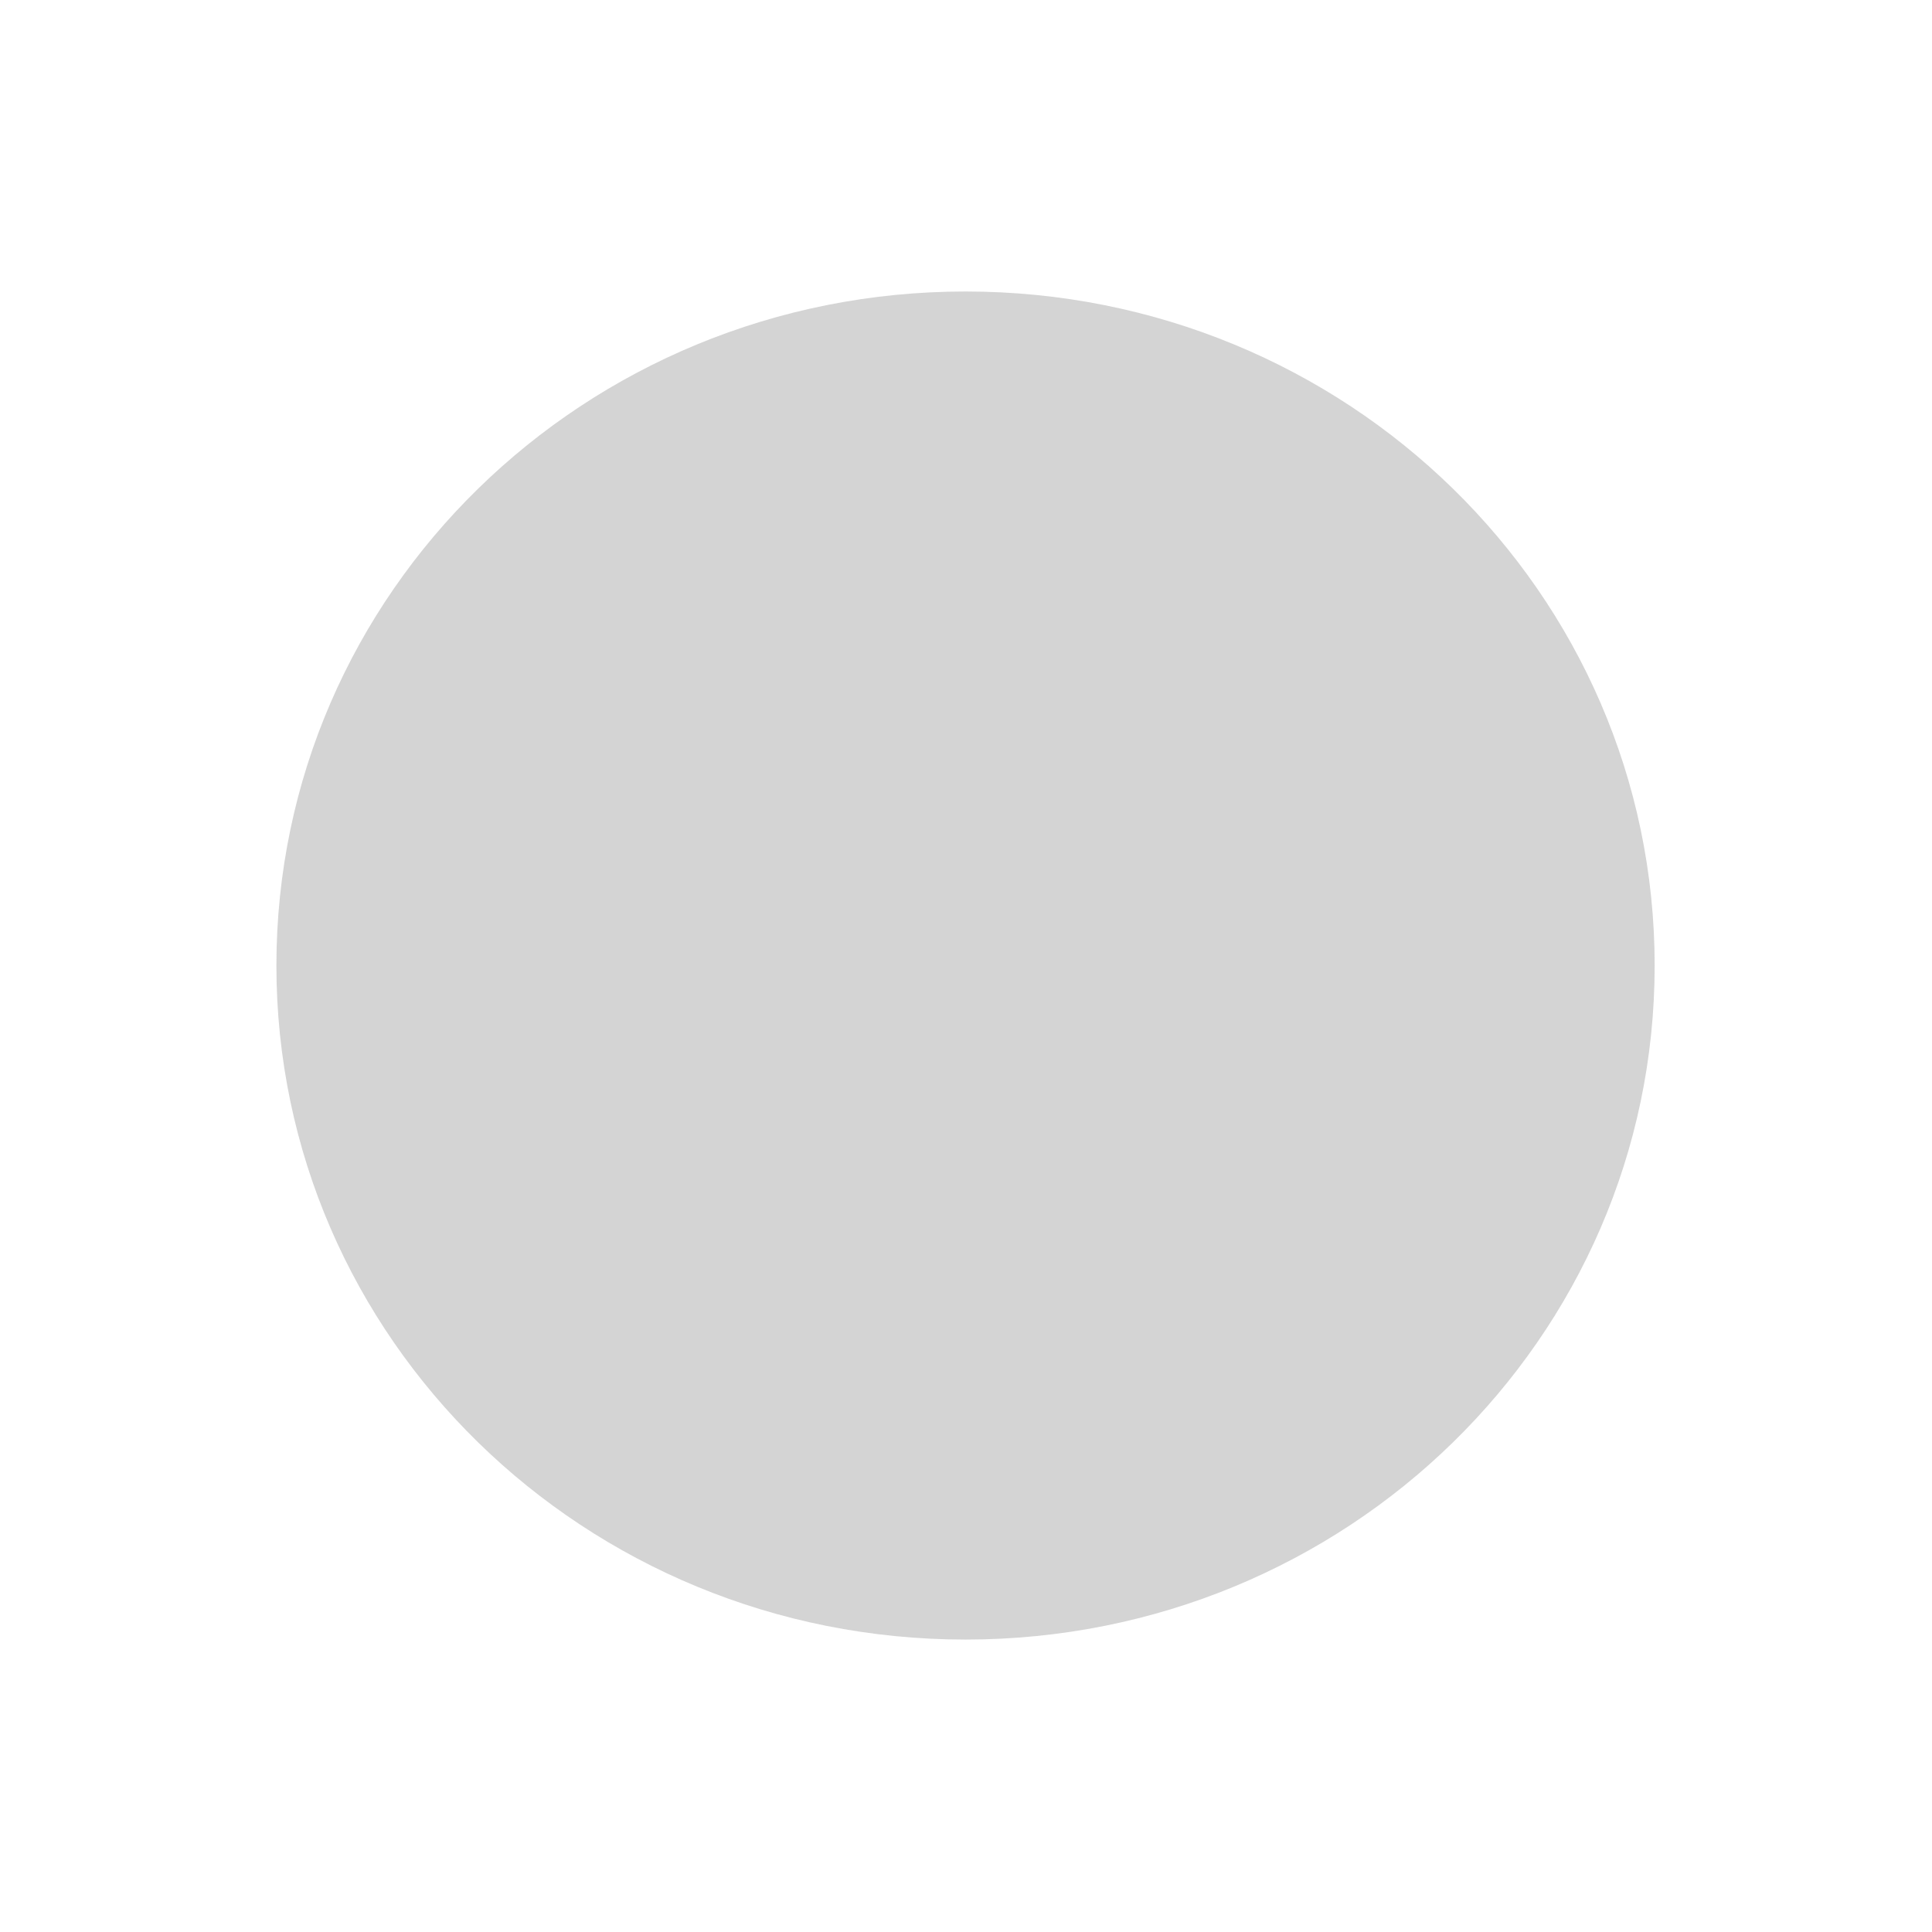
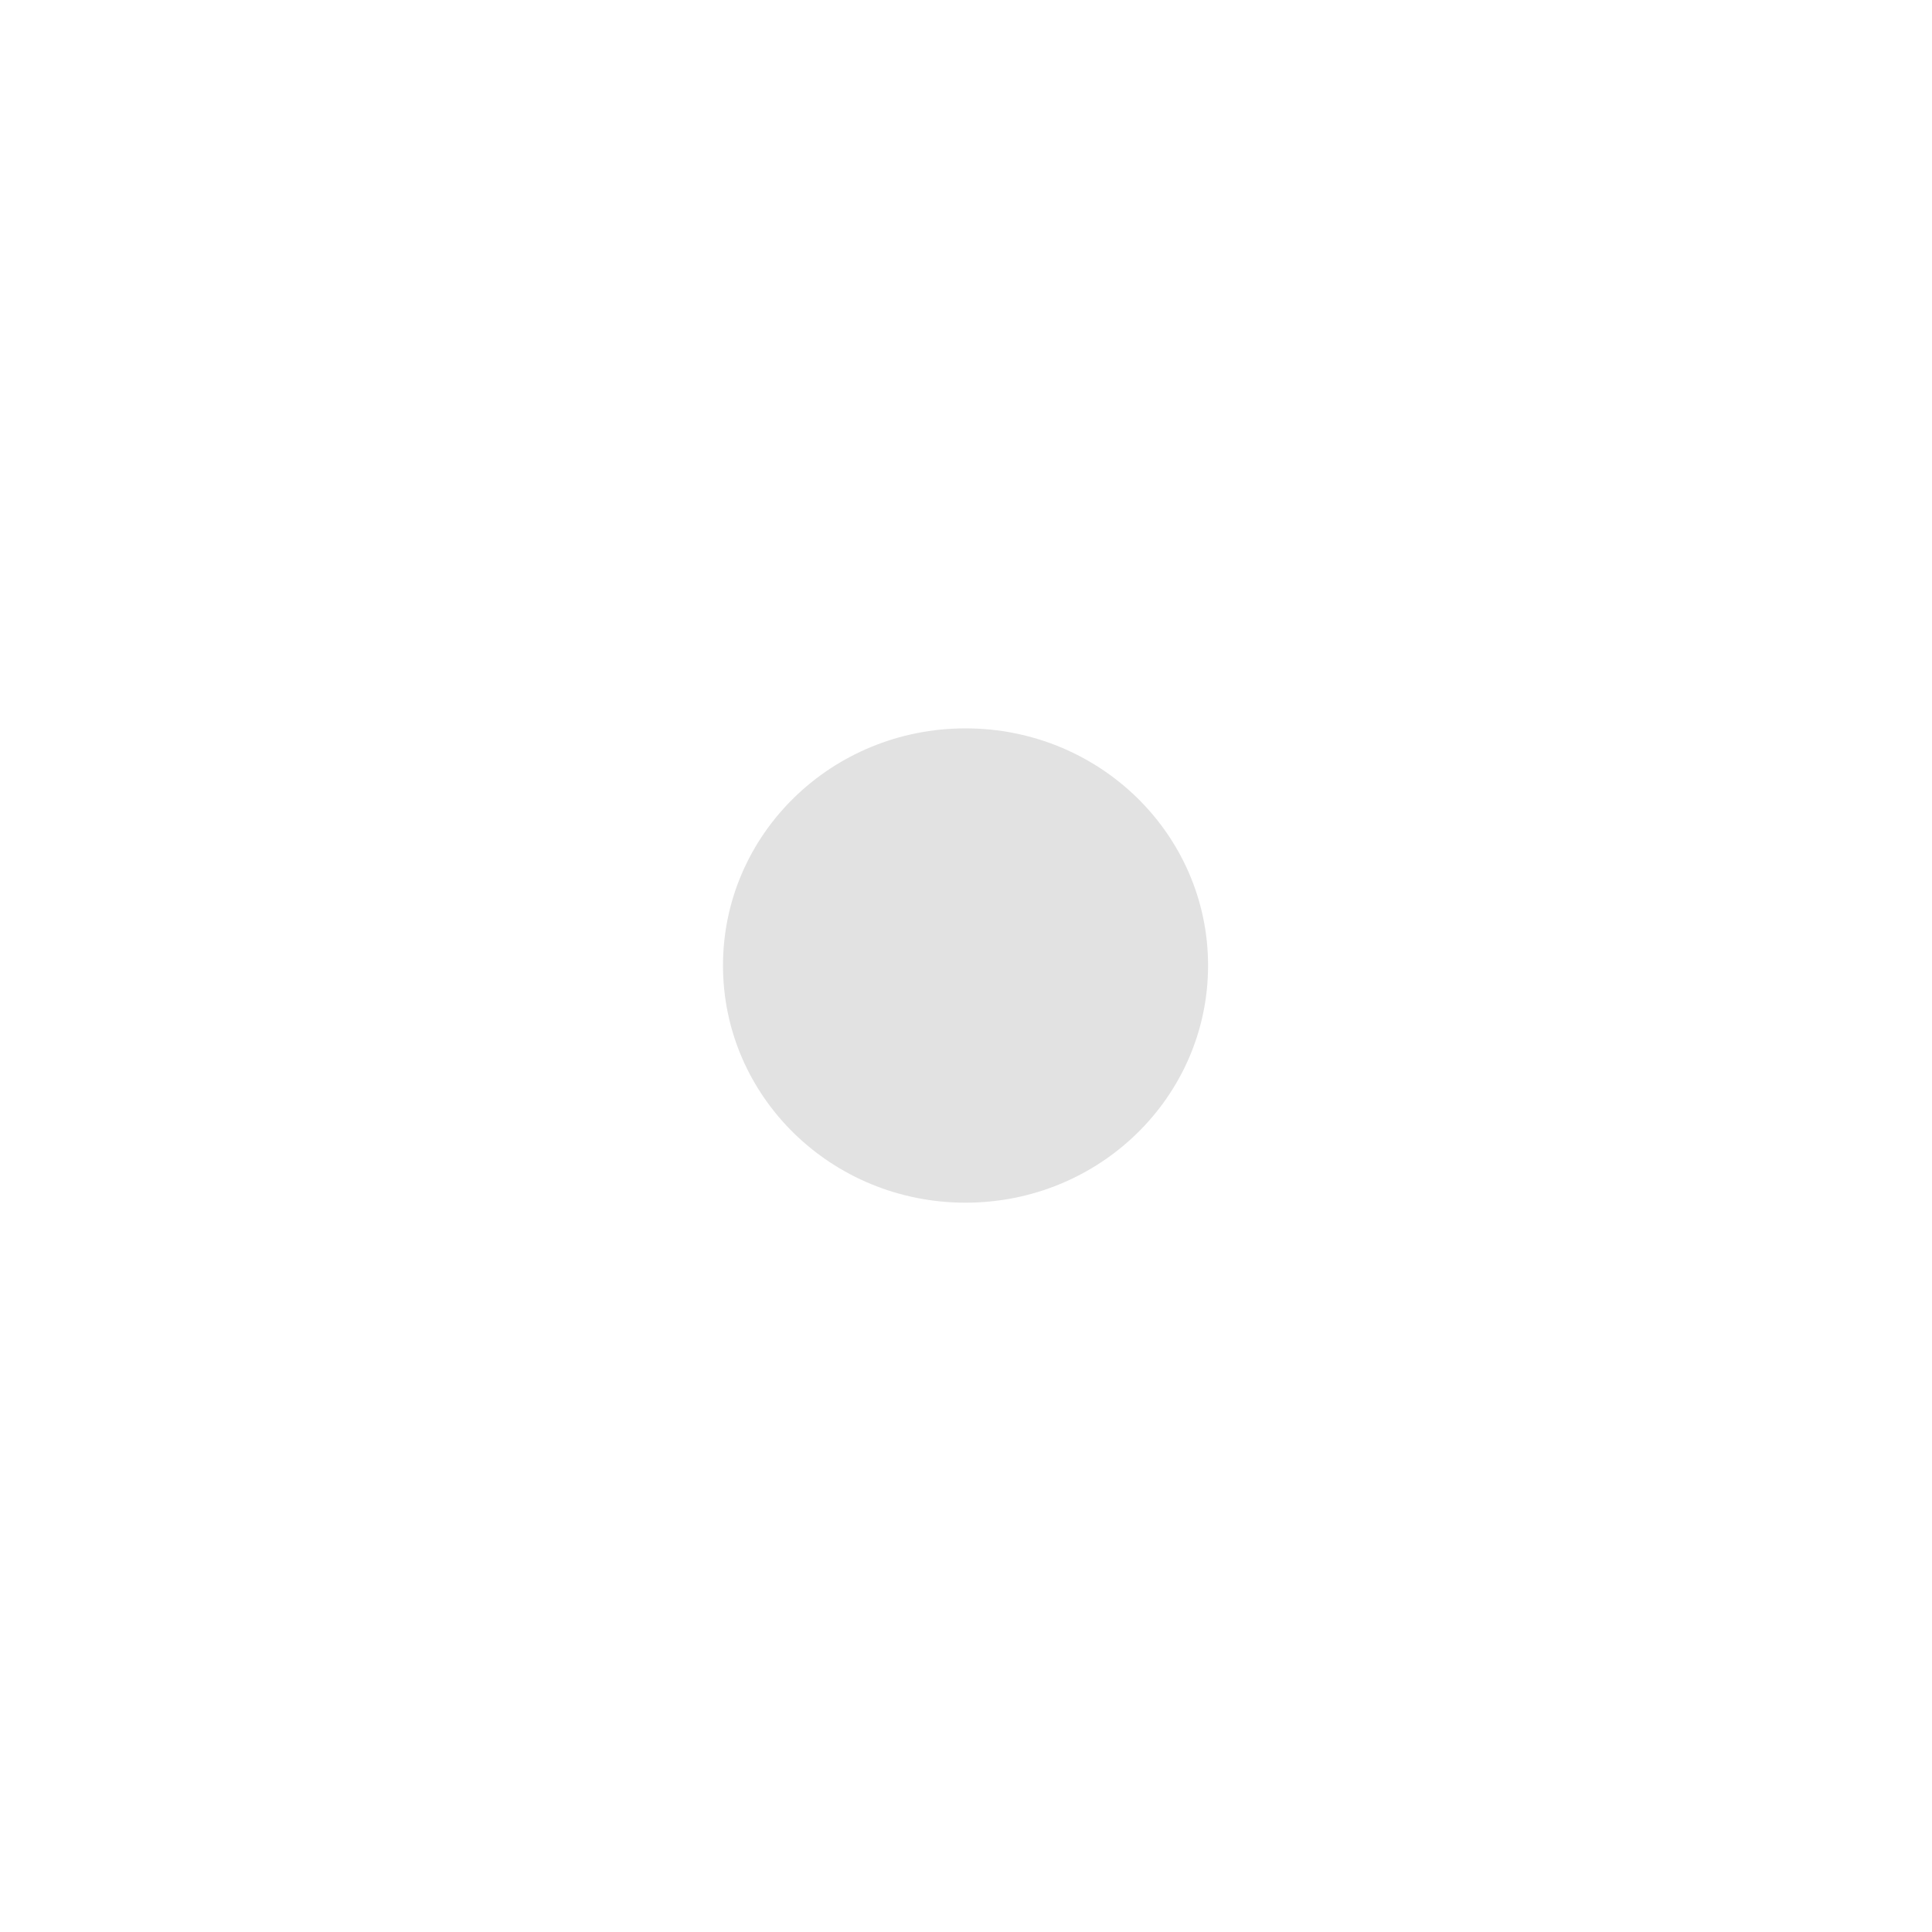
<svg xmlns="http://www.w3.org/2000/svg" version="1.2" viewBox="0 0 2048 2048" width="2048" height="2048">
  <style>
- 		.s0 { opacity: .6;fill: #b7b7b7 } 
+ 		.s0 { opacity: .4;fill: #b7b7b7 } 
	</style>
-   <path id="Shape 1" class="s0" d="m1023.5 1738c-404 0-730.5-319.4-730.5-714.5 0-395.1 326.5-714.5 730.5-714.5 404 0 730.5 319.4 730.5 714.5 0 395.1-326.5 714.5-730.5 714.5z" />
+   <path id="Shape 1" class="s0" d="m1023.5 1274.9c-142.2 0-257.1-112.4-257.1-251.4 0-139 114.9-251.4 257.1-251.4 142.2 0 257.1 112.4 257.1 251.4 0 139-114.9 251.4-257.1 251.4z" />
</svg>
